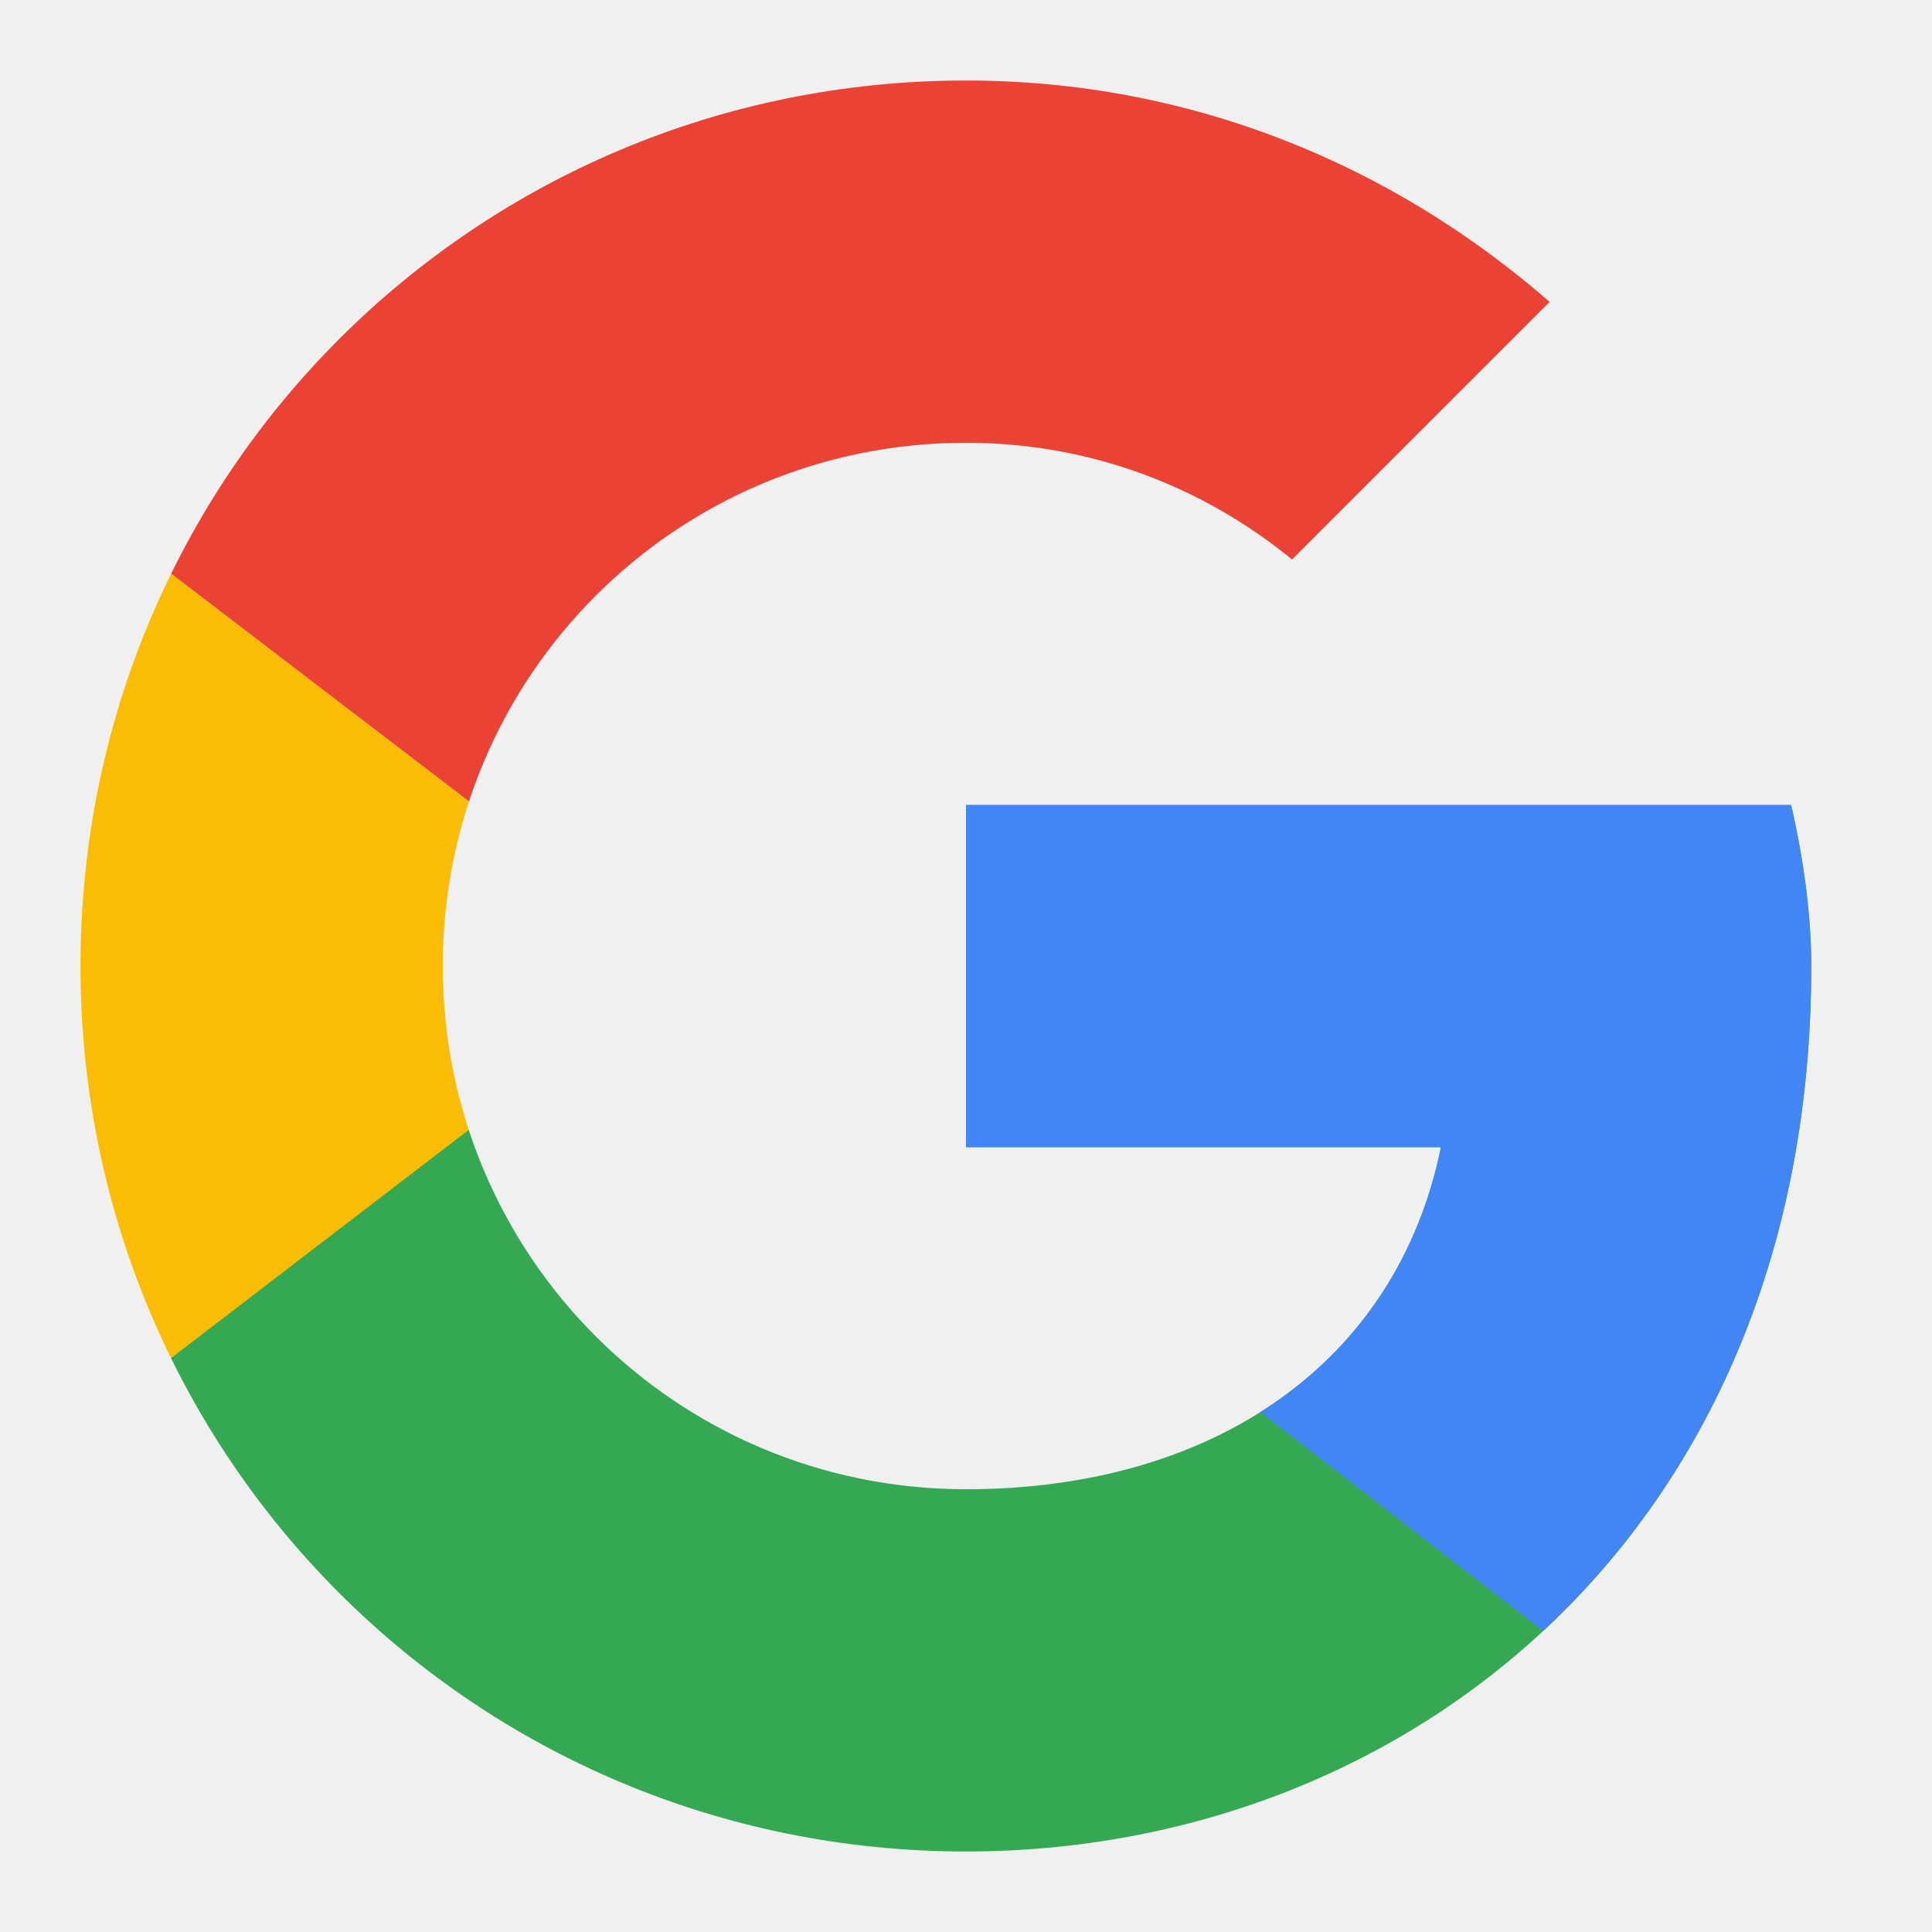
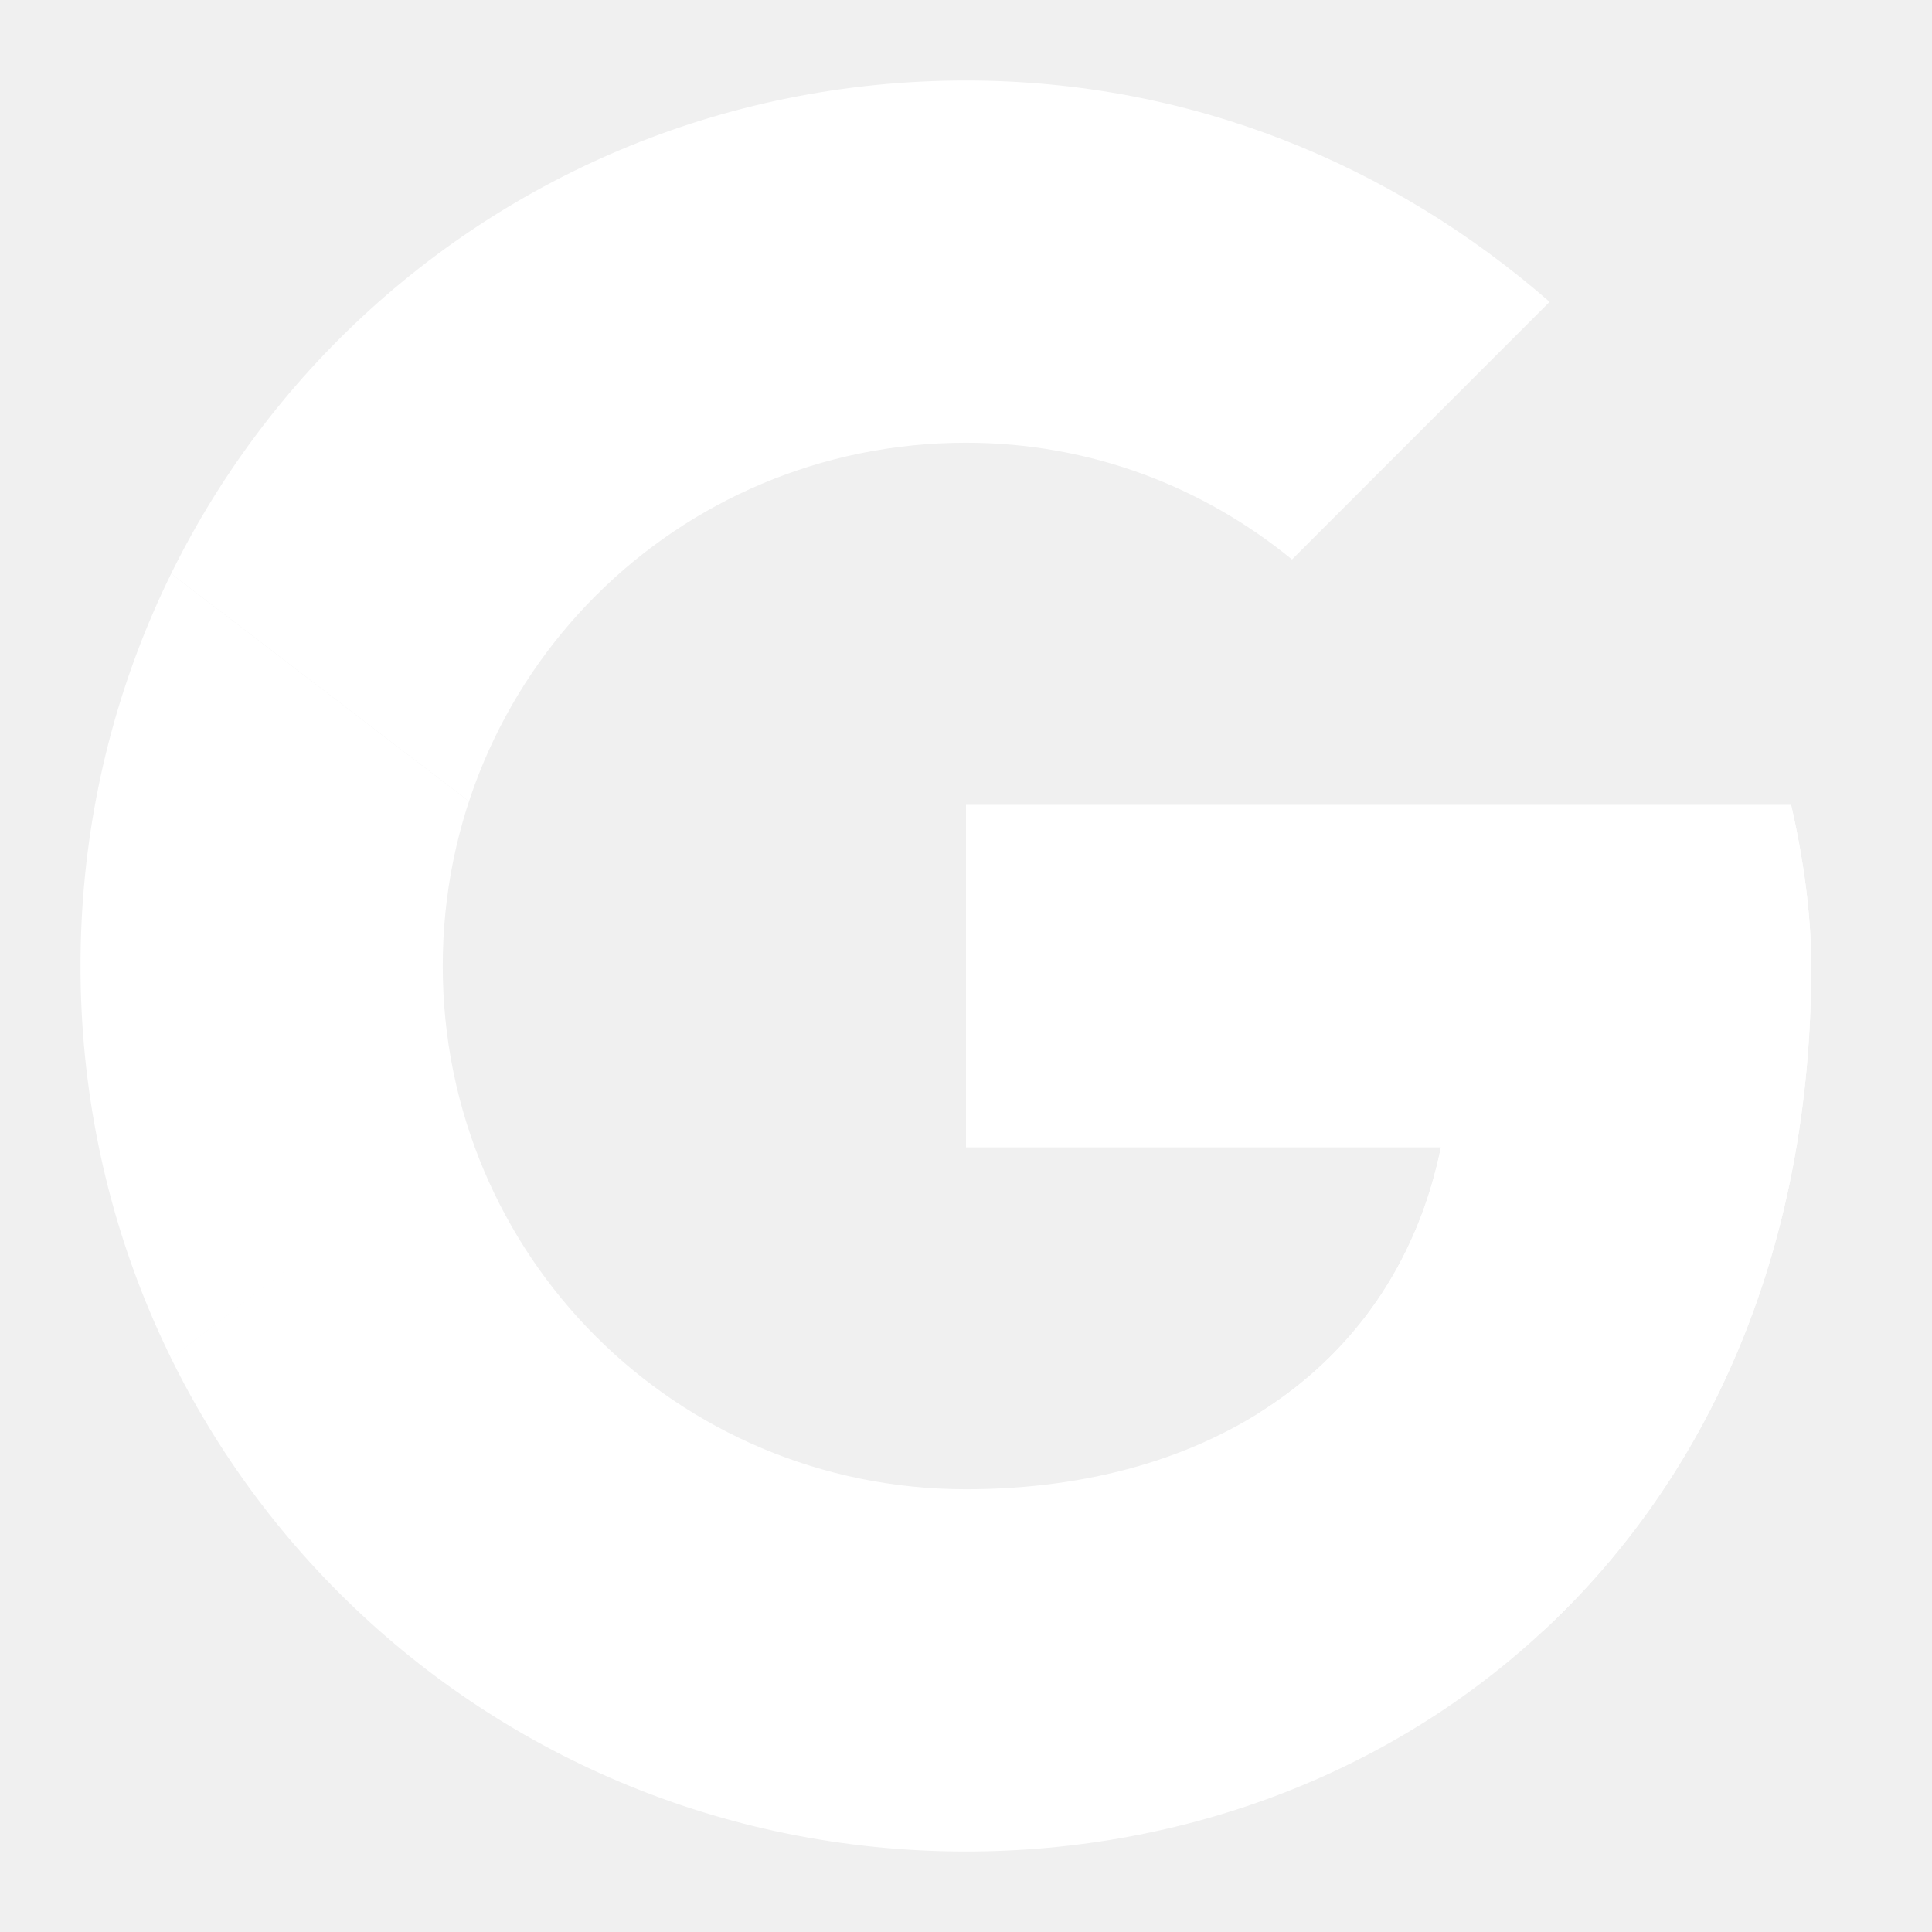
<svg xmlns="http://www.w3.org/2000/svg" xmlns:xlink="http://www.w3.org/1999/xlink" viewBox="0 0 48 48">
  <defs>
    <path id="a" d="M44.5 20H24v8.5h11.8C34.7 33.9 30.1 37 24 37c-7.2 0-13-5.8-13-13s5.8-13 13-13c3.1 0 5.9 1.1 8.1 2.9l6.4-6.4C34.6 4.1 29.6 2 24 2 11.8 2 2 11.8 2 24s9.8 22 22 22c11 0 21-8 21-22 0-1.3-.2-2.7-.5-4z" />
  </defs>
  <clipPath id="b">
    <use xlink:href="#a" overflow="visible" />
  </clipPath>
-   <path clip-path="url(#b)" fill="#FBBC05" d="M0 37V11l17 13z" />
-   <path clip-path="url(#b)" fill="#EA4335" d="M0 11l17 13 7-6.1L48 14V0H0z" />
-   <path clip-path="url(#b)" fill="#34A853" d="M0 37l30-23 7.9 1L48 0v48H0z" />
-   <path clip-path="url(#b)" fill="#4285F4" d="M48 48L17 24l-4-3 35-10z" />
+   <path clip-path="url(#b)" fill="#FFF" d="M0 37V11l17 13z" />
+   <path clip-path="url(#b)" fill="#FFFFFF" d="M0 11l17 13 7-6.1L48 14V0H0z" />
+   <path clip-path="url(#b)" fill="#fff" d="M0 37l30-23 7.9 1L48 0v48H0z" />
+   <path clip-path="url(#b)" fill="#fff" d="M48 48L17 24l-4-3 35-10z" />
</svg>
